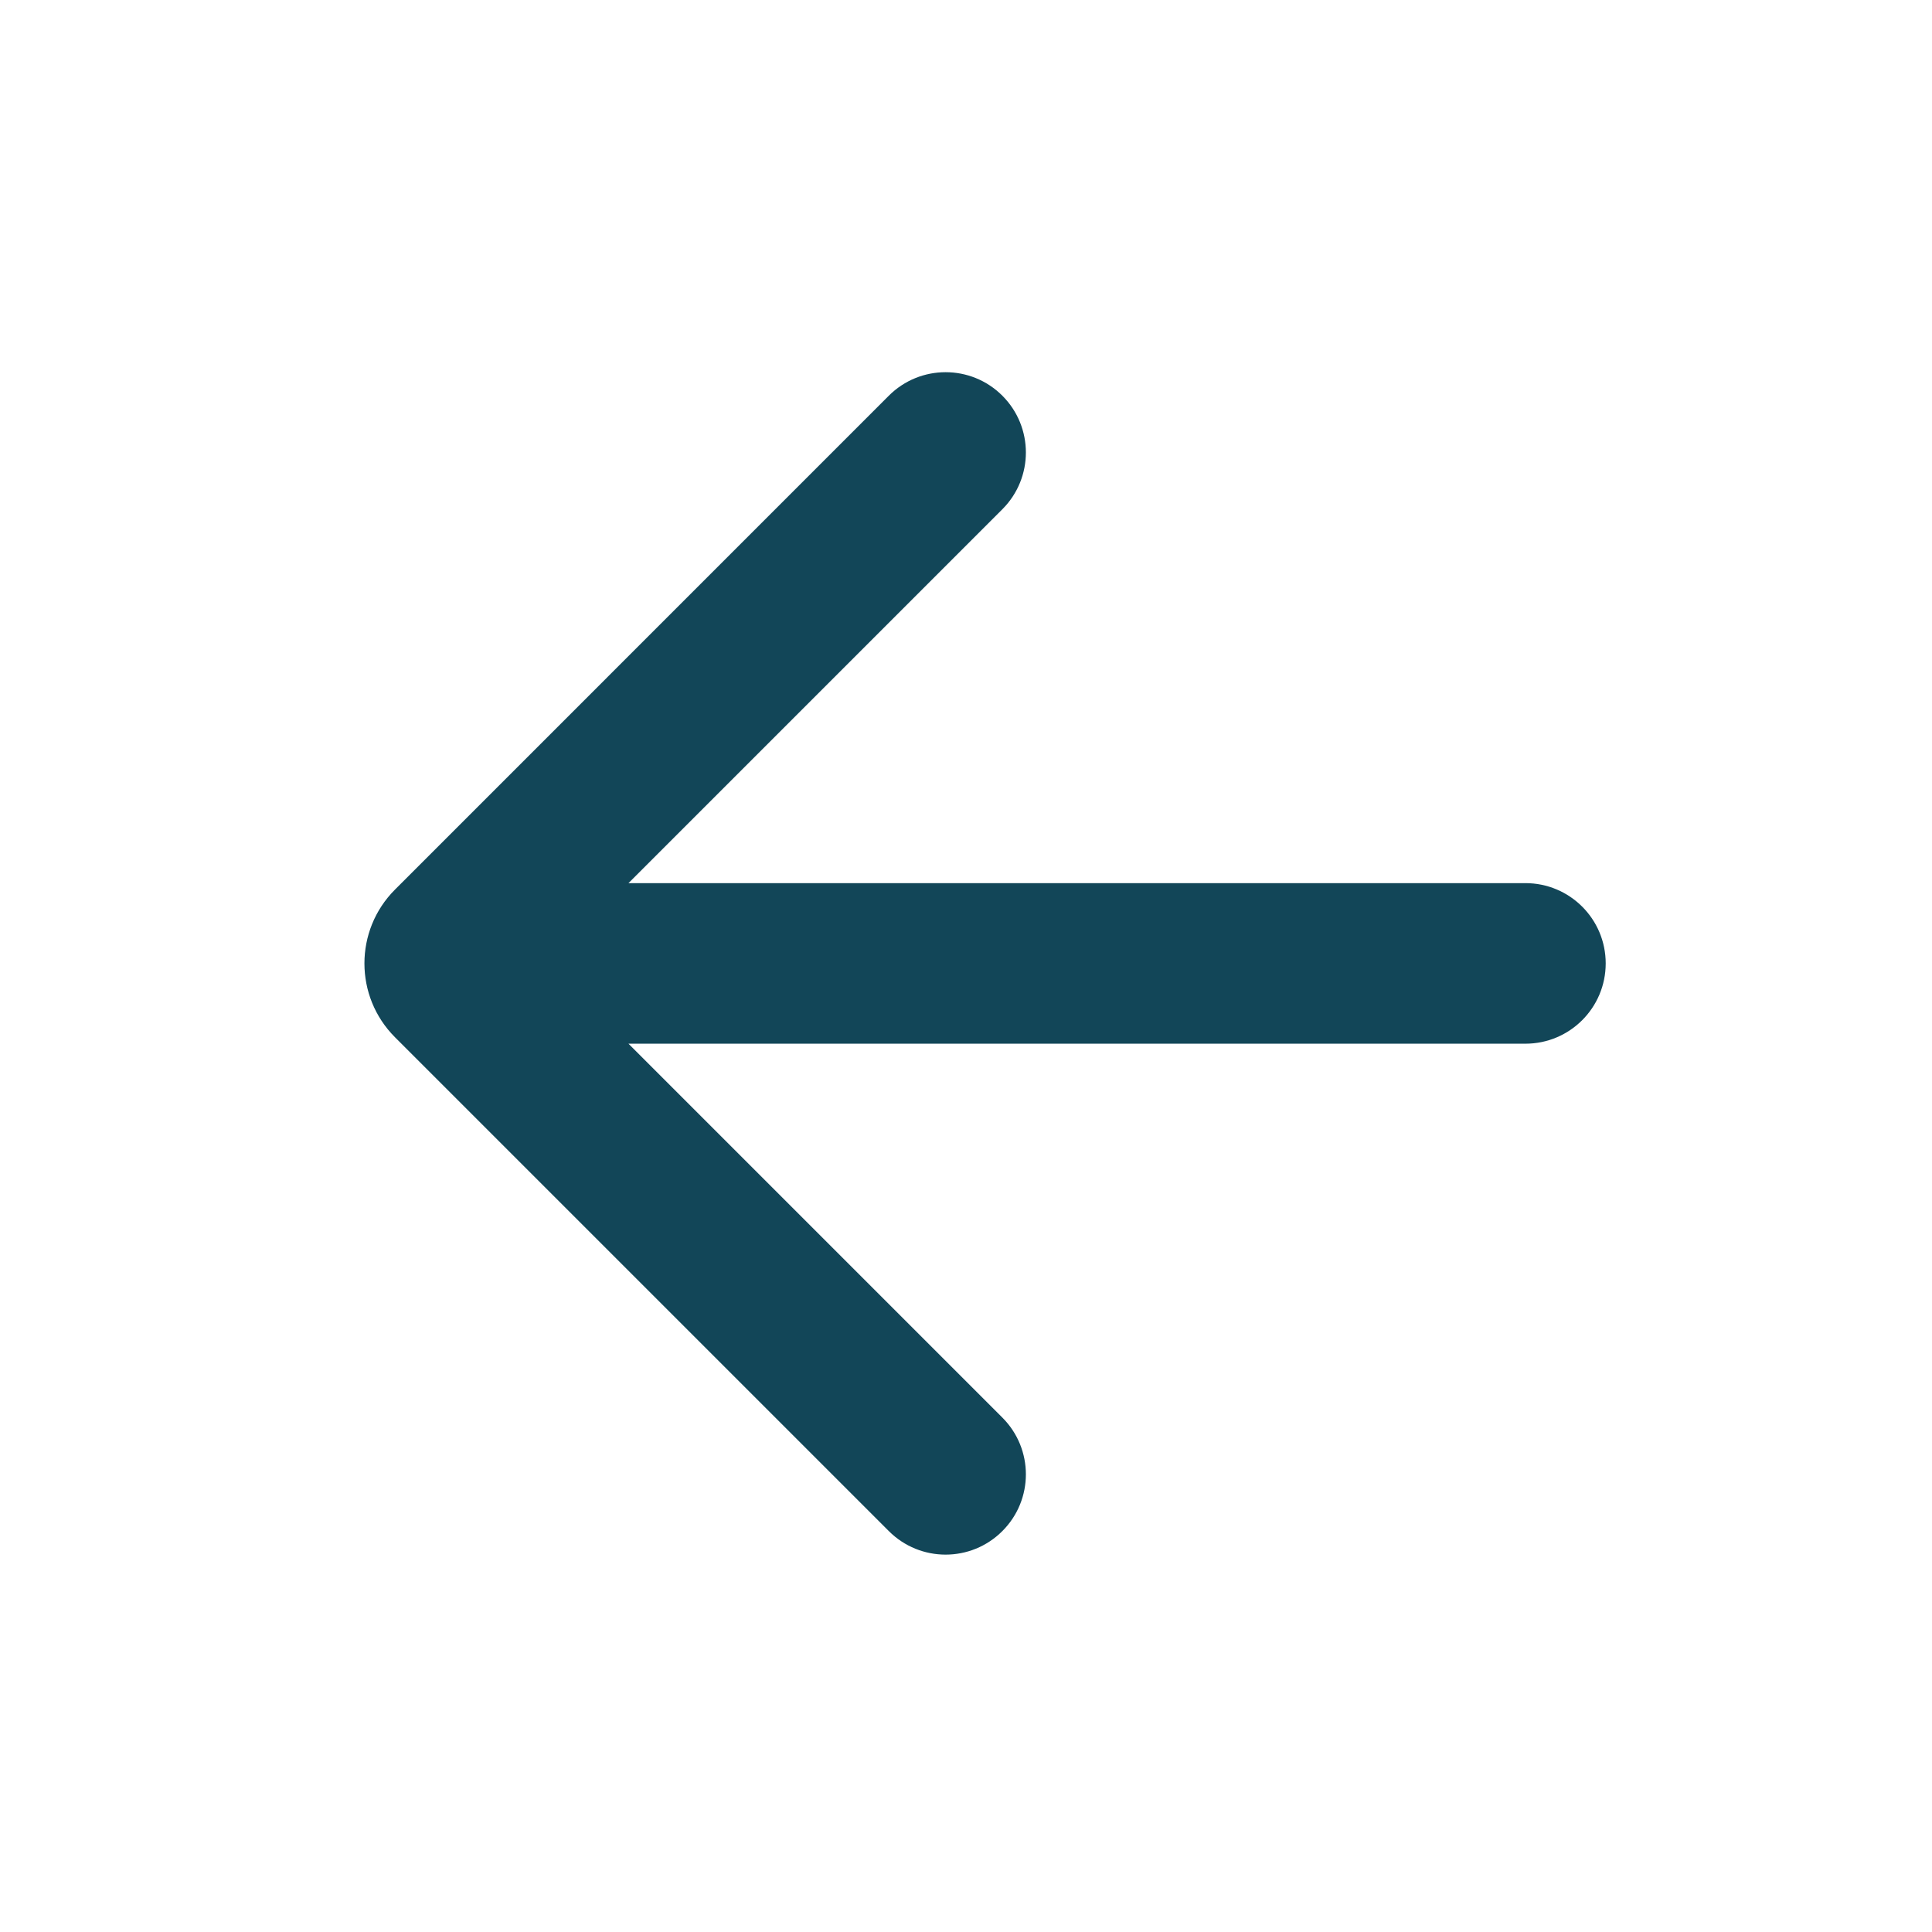
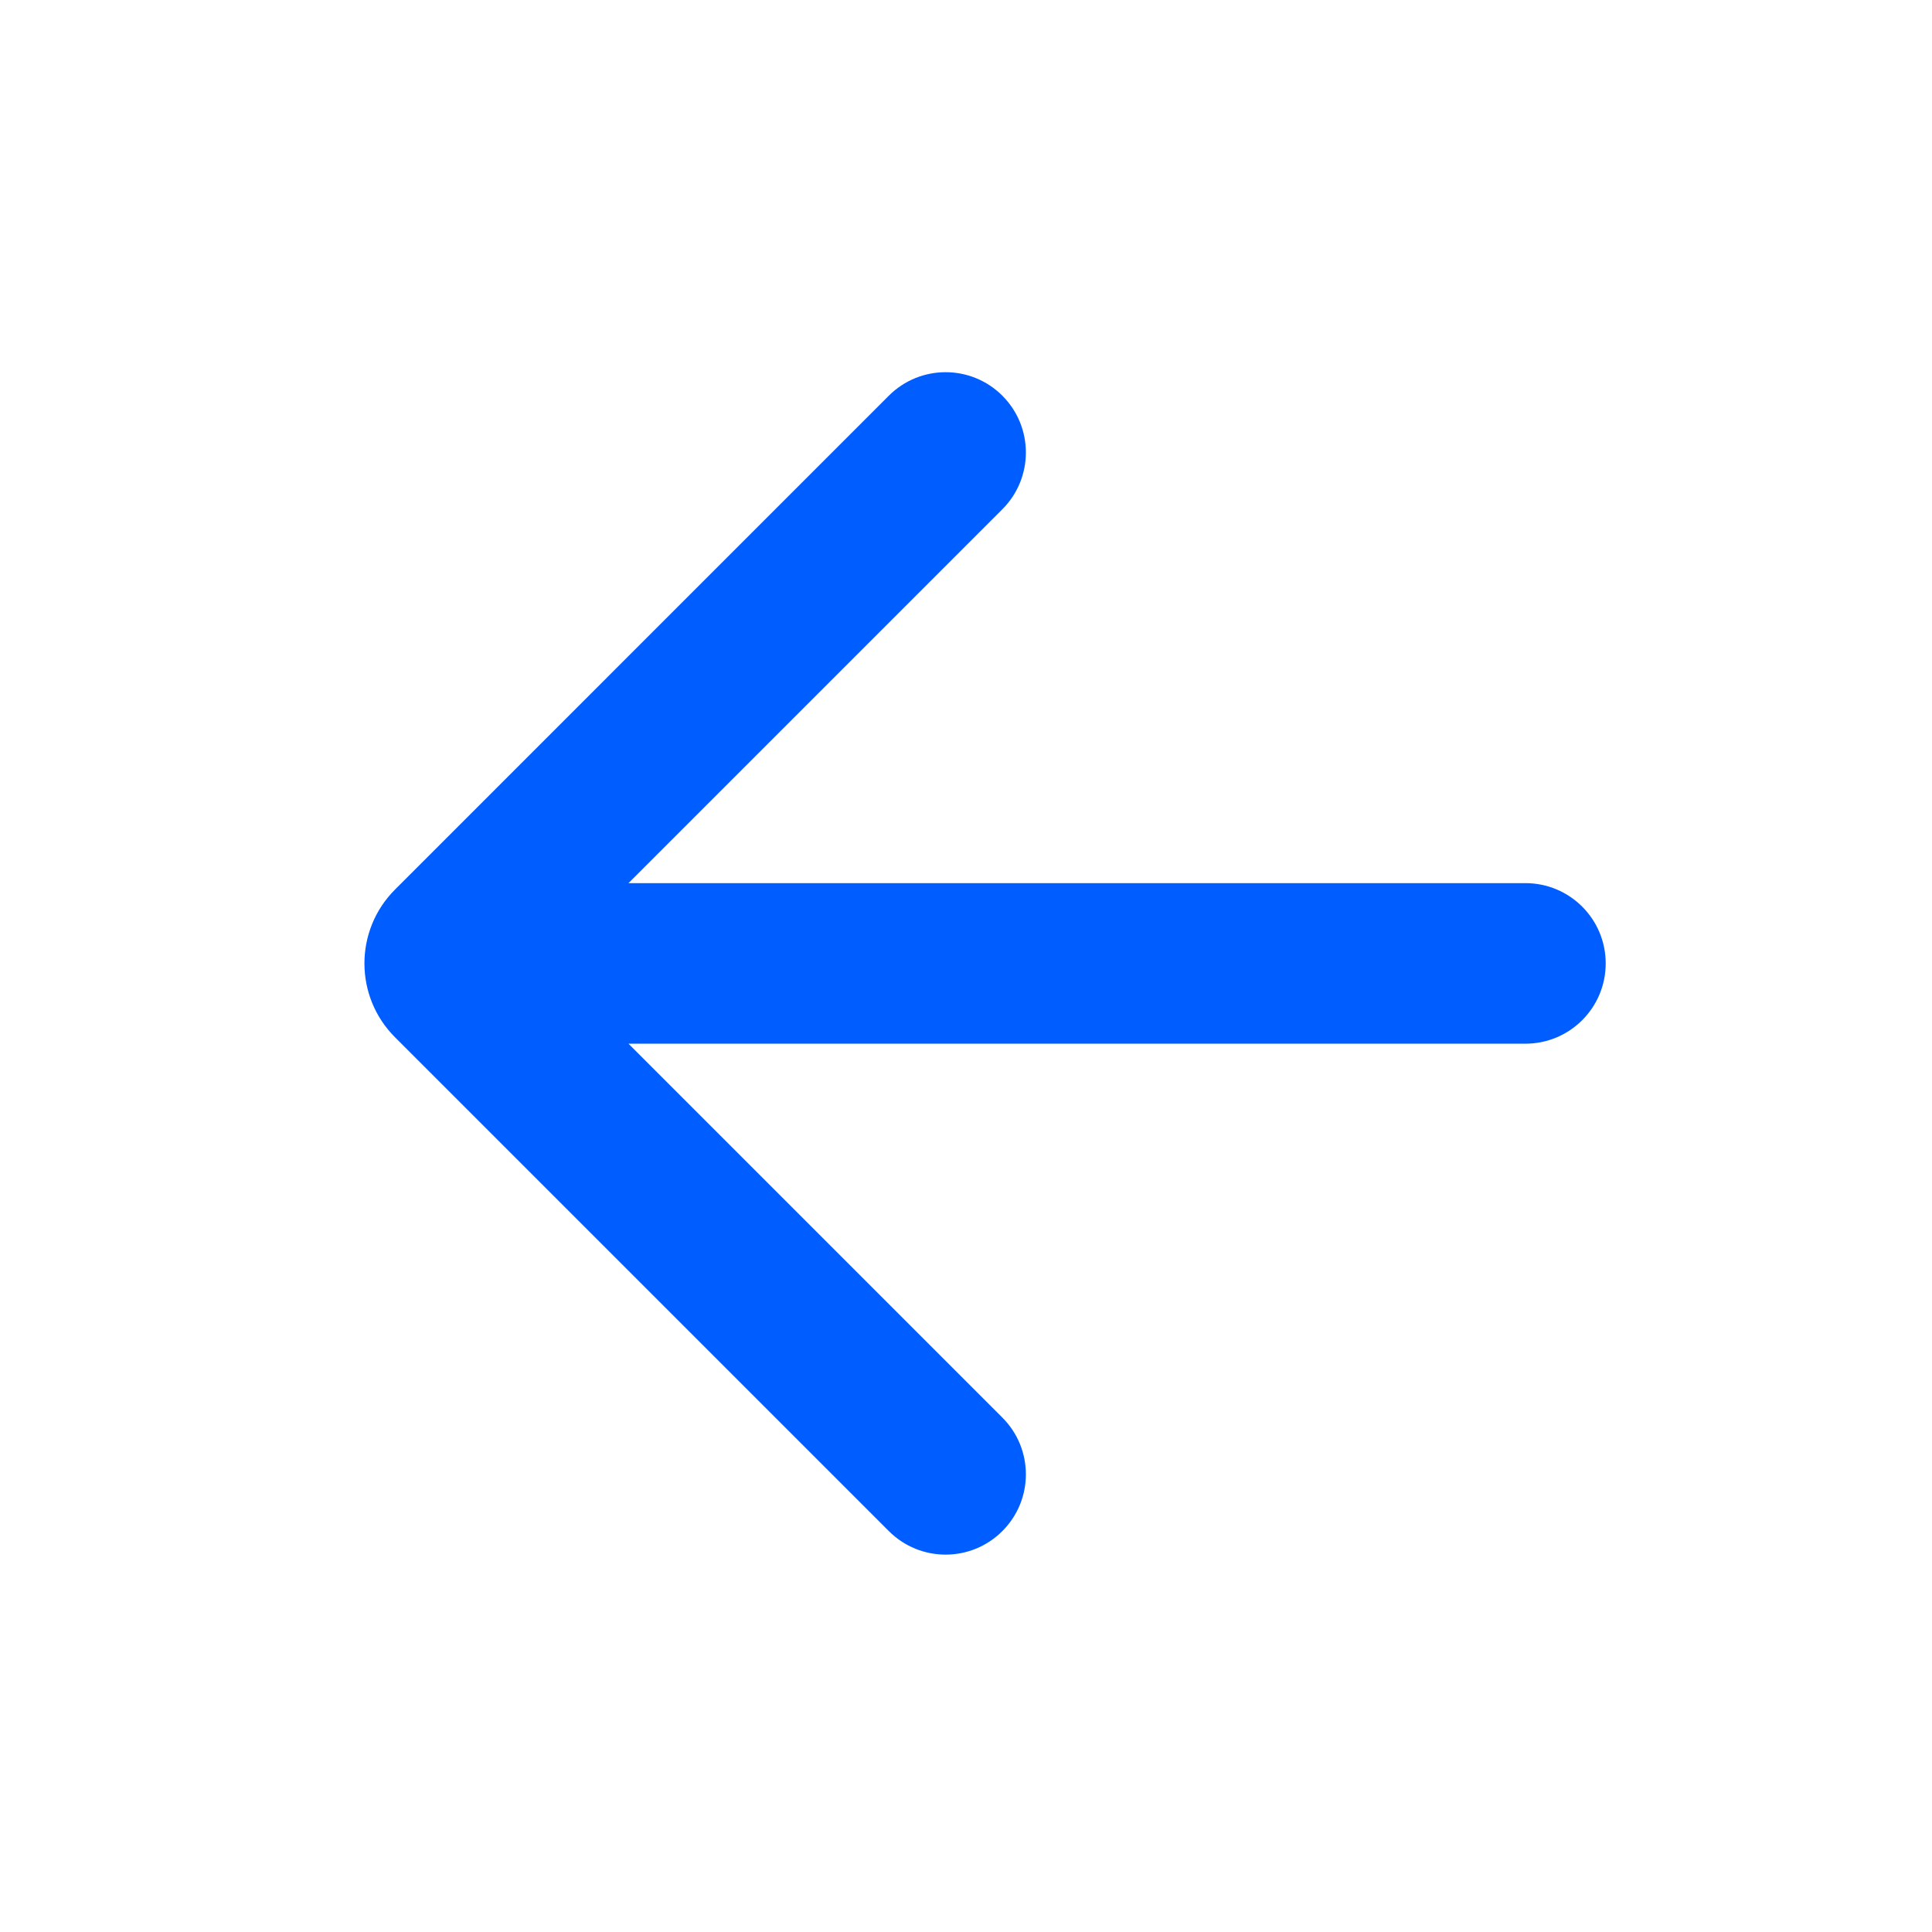
<svg xmlns="http://www.w3.org/2000/svg" width="37" height="37" viewBox="0 0 37 37" fill="none">
-   <path d="M12.036 16.913H29.213C30.063 16.913 30.751 17.601 30.751 18.45C30.751 19.3 30.063 19.988 29.213 19.988H12.036L19.196 27.148C19.797 27.749 19.797 28.722 19.196 29.322C18.596 29.923 17.623 29.923 17.022 29.322L7.565 19.865C6.784 19.084 6.784 17.817 7.565 17.036L17.022 7.578C17.623 6.978 18.596 6.978 19.196 7.578C19.797 8.179 19.797 9.152 19.196 9.753L12.036 16.913Z" fill="#124658" />
+   <path d="M12.036 16.913H29.213C30.063 16.913 30.751 17.601 30.751 18.45C30.751 19.3 30.063 19.988 29.213 19.988H12.036L19.196 27.148C19.797 27.749 19.797 28.722 19.196 29.322C18.596 29.923 17.623 29.923 17.022 29.322L7.565 19.865C6.784 19.084 6.784 17.817 7.565 17.036L17.022 7.578C17.623 6.978 18.596 6.978 19.196 7.578C19.797 8.179 19.797 9.152 19.196 9.753L12.036 16.913Z" fill="#005DFF" />
</svg>
